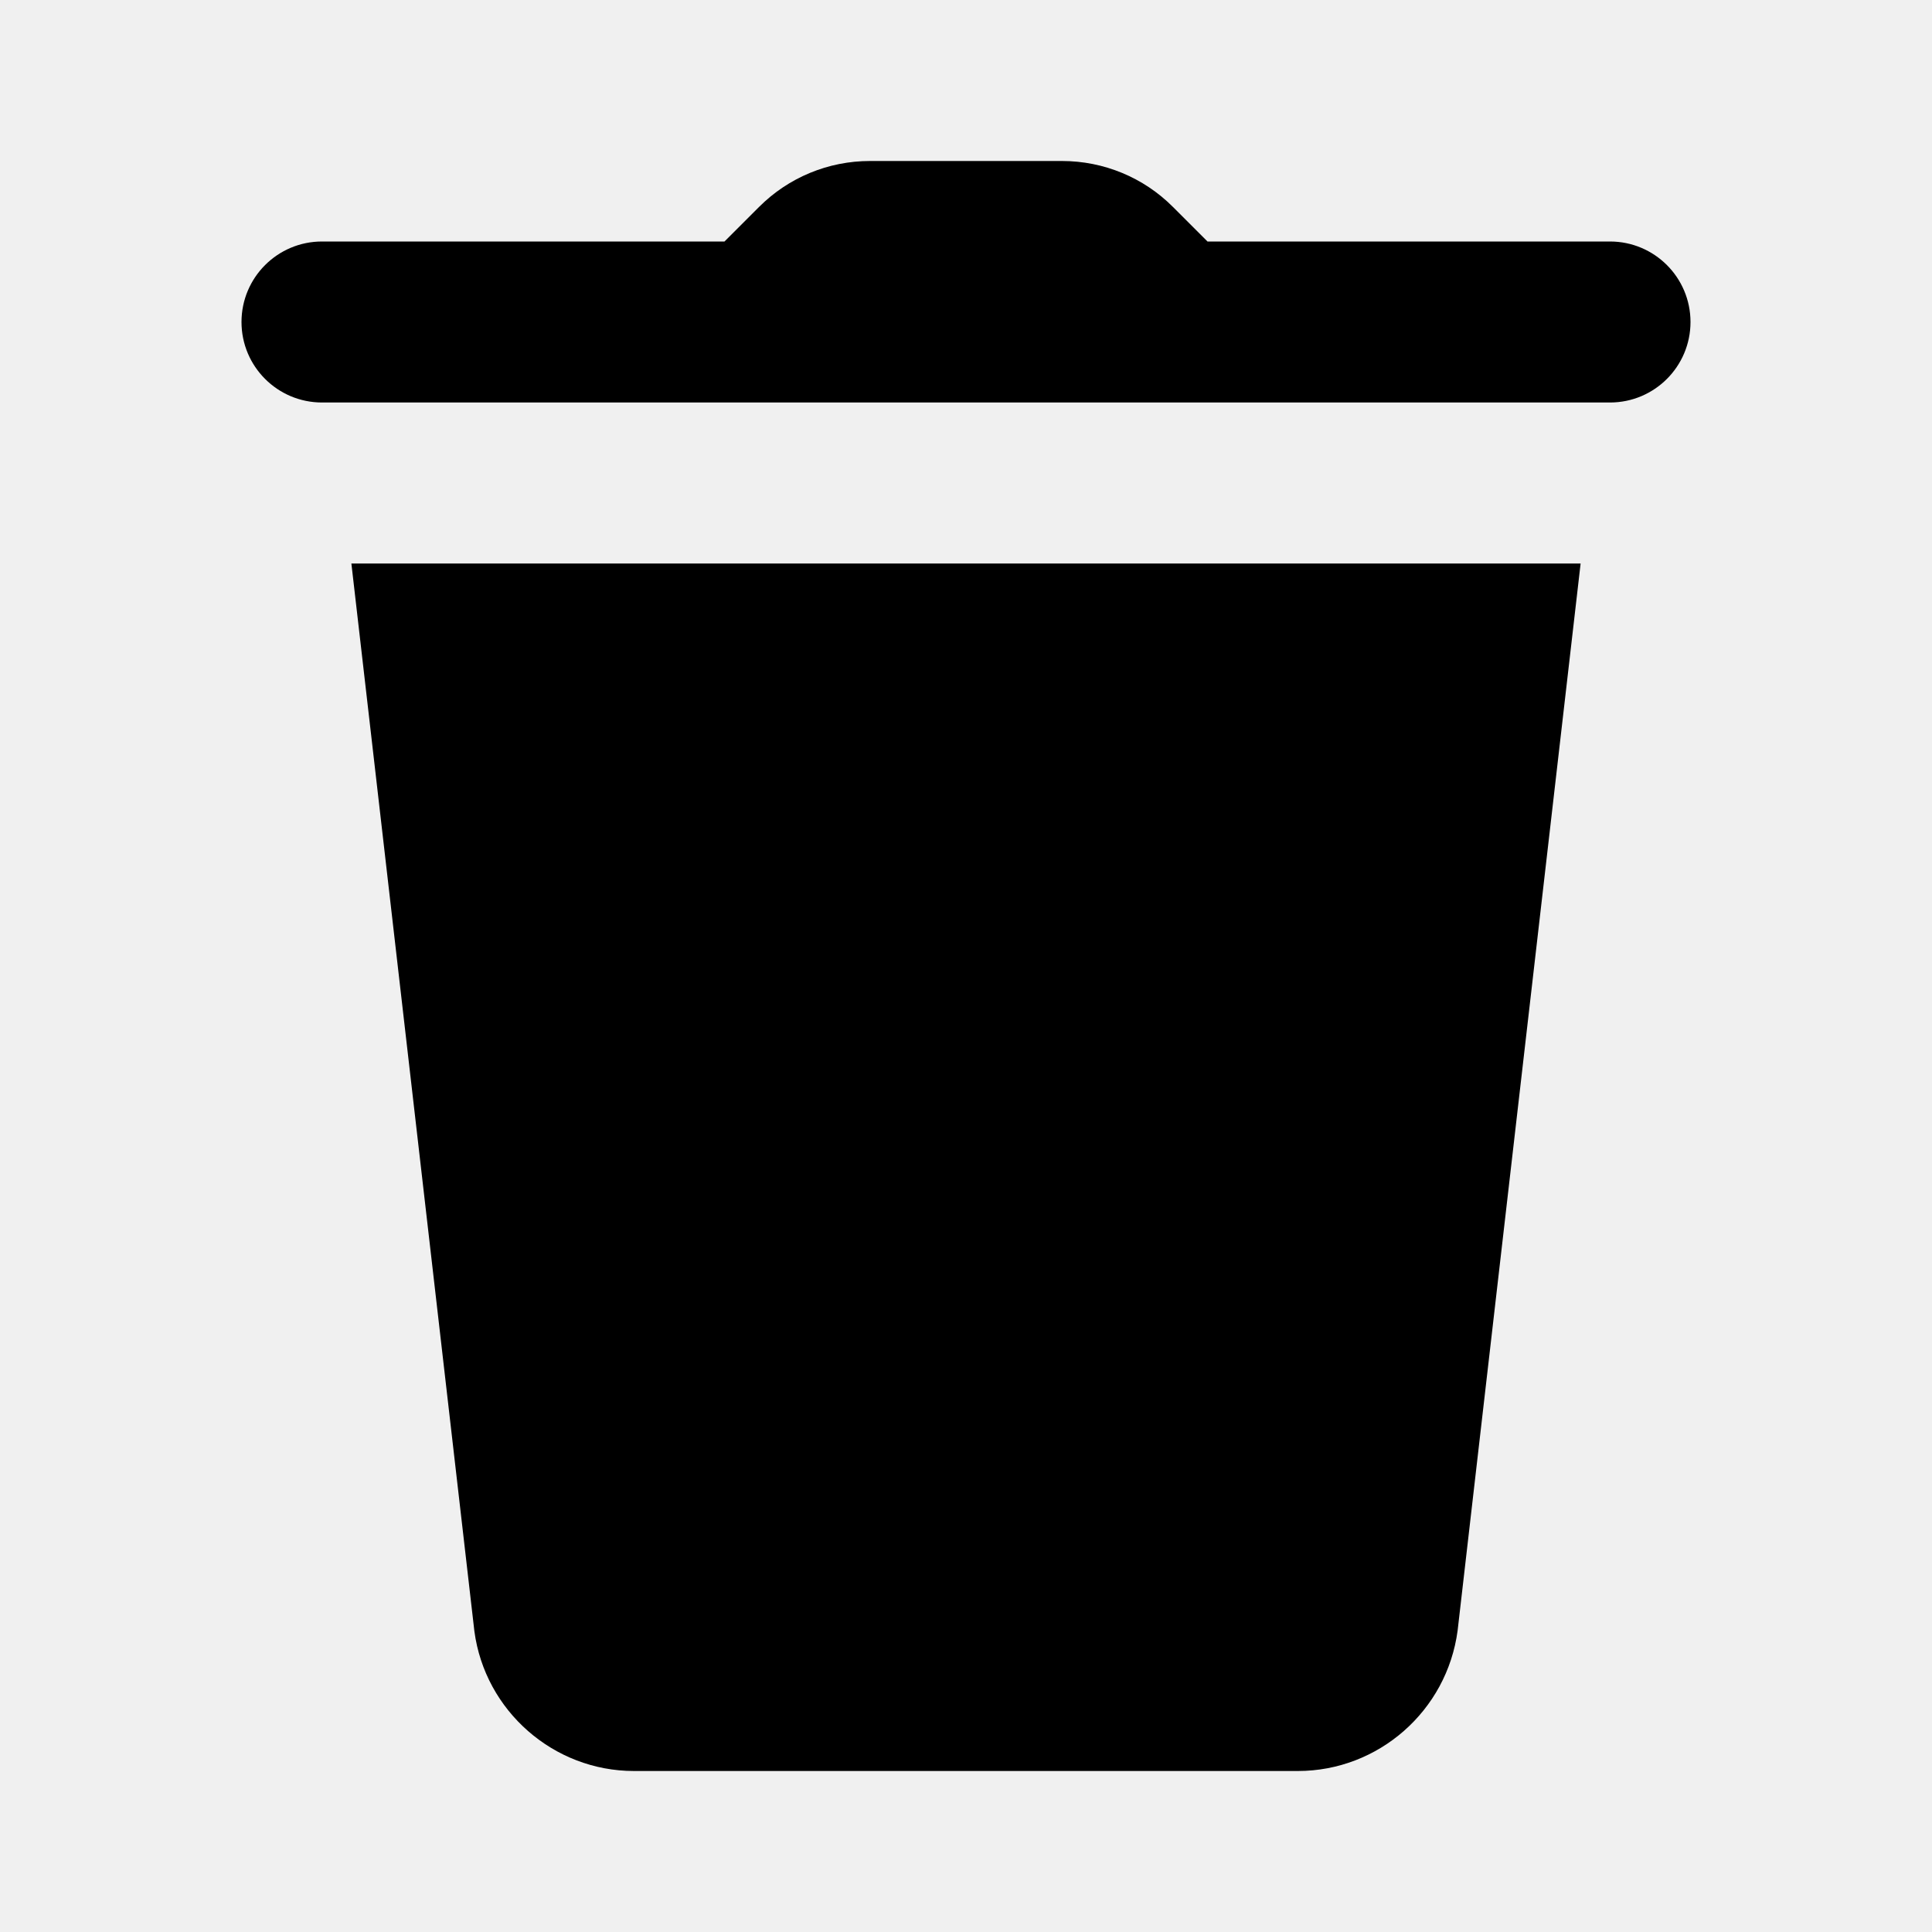
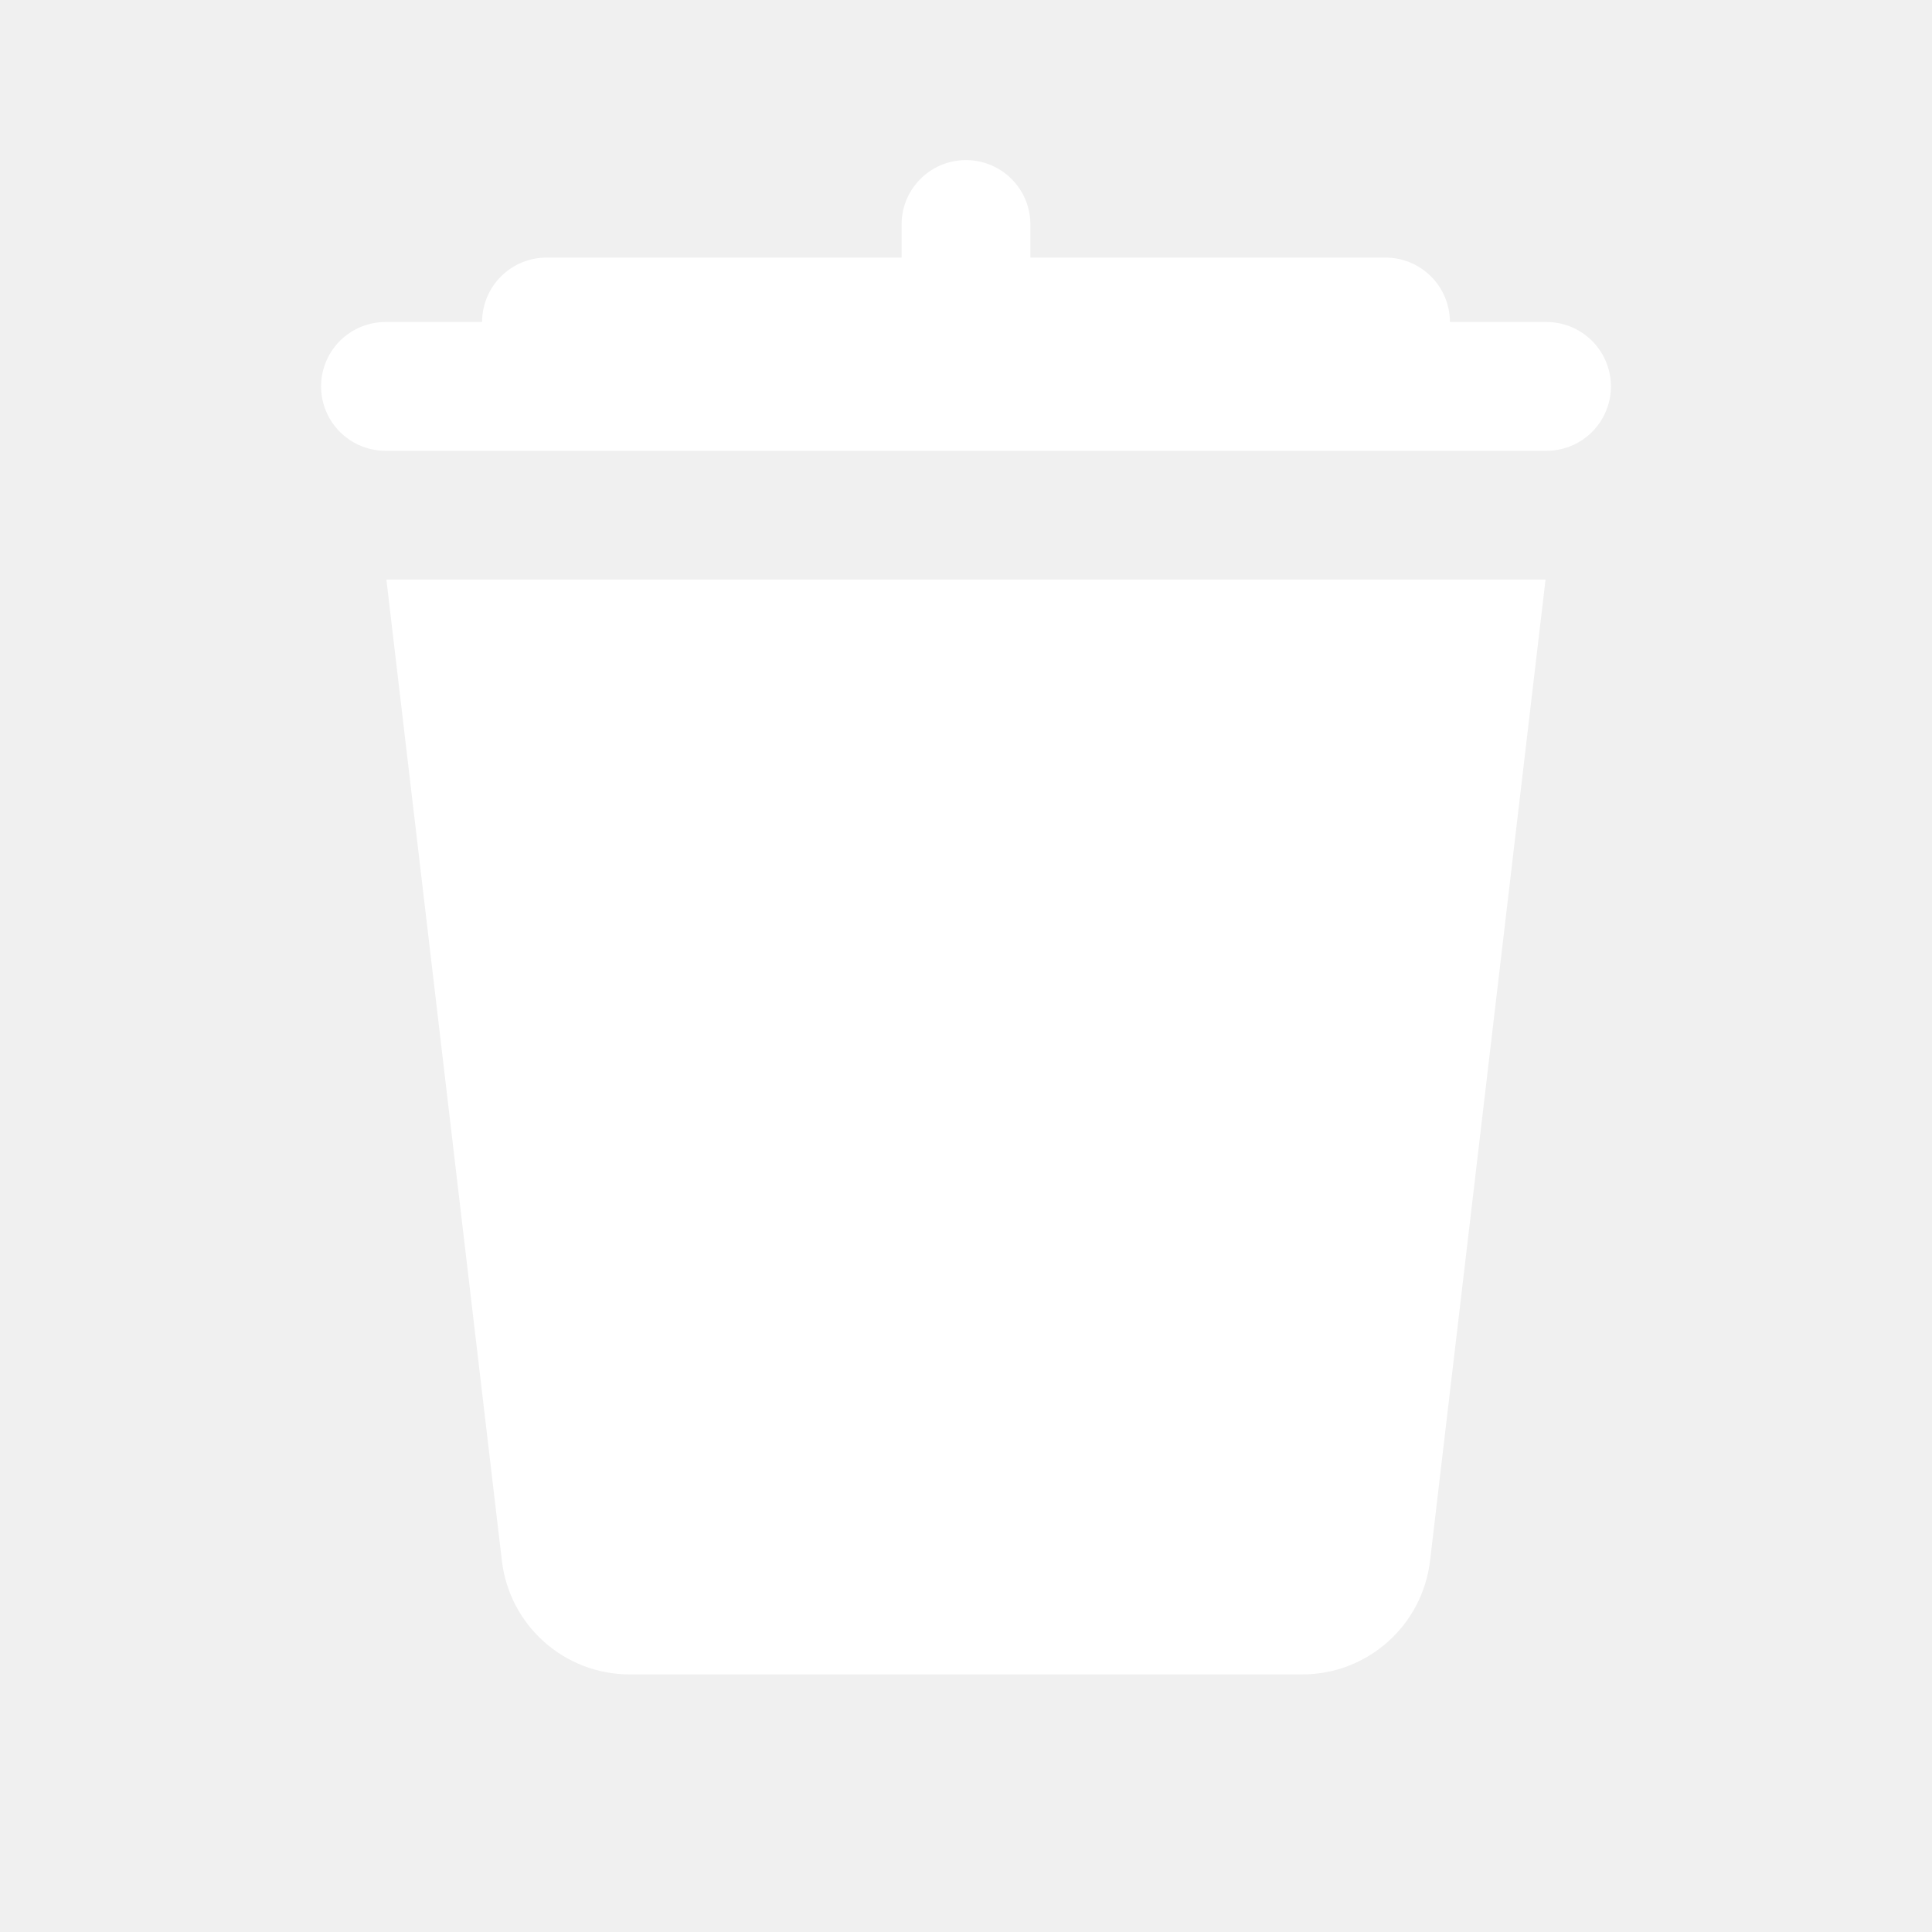
- <svg xmlns="http://www.w3.org/2000/svg" x="0px" y="0px" width="100" height="100" viewBox="0 0 24 24">
-   <path d="M 10.807 2 C 10.29 2 9.796 2.204 9.43 2.57 L 9 3 L 4 3 A 1 1 0 1 0 4 5 L 20 5 A 1 1 0 1 0 20 3 L 15 3 L 14.57 2.57 C 14.205 2.204 13.71 2 13.193 2 L 10.807 2 z M 4.365 7 L 5.893 20.264 C 6.025 21.254 6.877 22 7.875 22 L 16.123 22 C 17.121 22 17.974 21.255 18.107 20.256 L 19.635 7 L 4.365 7 z" />
+ <svg xmlns="http://www.w3.org/2000/svg" x="0px" y="0px" width="100" height="100" viewBox="0,0,256,256" style="fill:#FFFFFF;">
+   <g fill="#ffffff" fill-rule="nonzero" stroke="none" stroke-width="1" stroke-linecap="butt" stroke-linejoin="miter" stroke-miterlimit="10" stroke-dasharray="" stroke-dashoffset="0" font-family="none" font-weight="none" font-size="none" text-anchor="none" style="mix-blend-mode: normal">
+     <g transform="scale(8.53333,8.53333)">
+       <path d="M14.984,2.486c-0.552,0.009 -0.992,0.462 -0.984,1.014v0.5h-5.5c-0.268,-0.004 -0.525,0.1 -0.716,0.288c-0.191,0.188 -0.298,0.444 -0.298,0.712h-1.486c-0.361,-0.005 -0.696,0.184 -0.878,0.496c-0.182,0.311 -0.182,0.697 0,1.008c0.182,0.311 0.517,0.501 0.878,0.496h18c0.361,0.005 0.696,-0.184 0.878,-0.496c0.182,-0.311 0.182,-0.697 0,-1.008c-0.182,-0.311 -0.517,-0.501 -0.878,-0.496h-1.486c0,-0.268 -0.107,-0.524 -0.298,-0.712c-0.191,-0.188 -0.448,-0.292 -0.716,-0.288h-5.5v-0.5c0.004,-0.27 -0.102,-0.531 -0.294,-0.722c-0.191,-0.191 -0.452,-0.296 -0.722,-0.292zM6,9l1.793,15.234c0.118,1.007 0.97,1.766 1.984,1.766h10.445c1.014,0 1.865,-0.759 1.984,-1.766l1.793,-15.234z" />
+     </g>
+   </g>
</svg>
